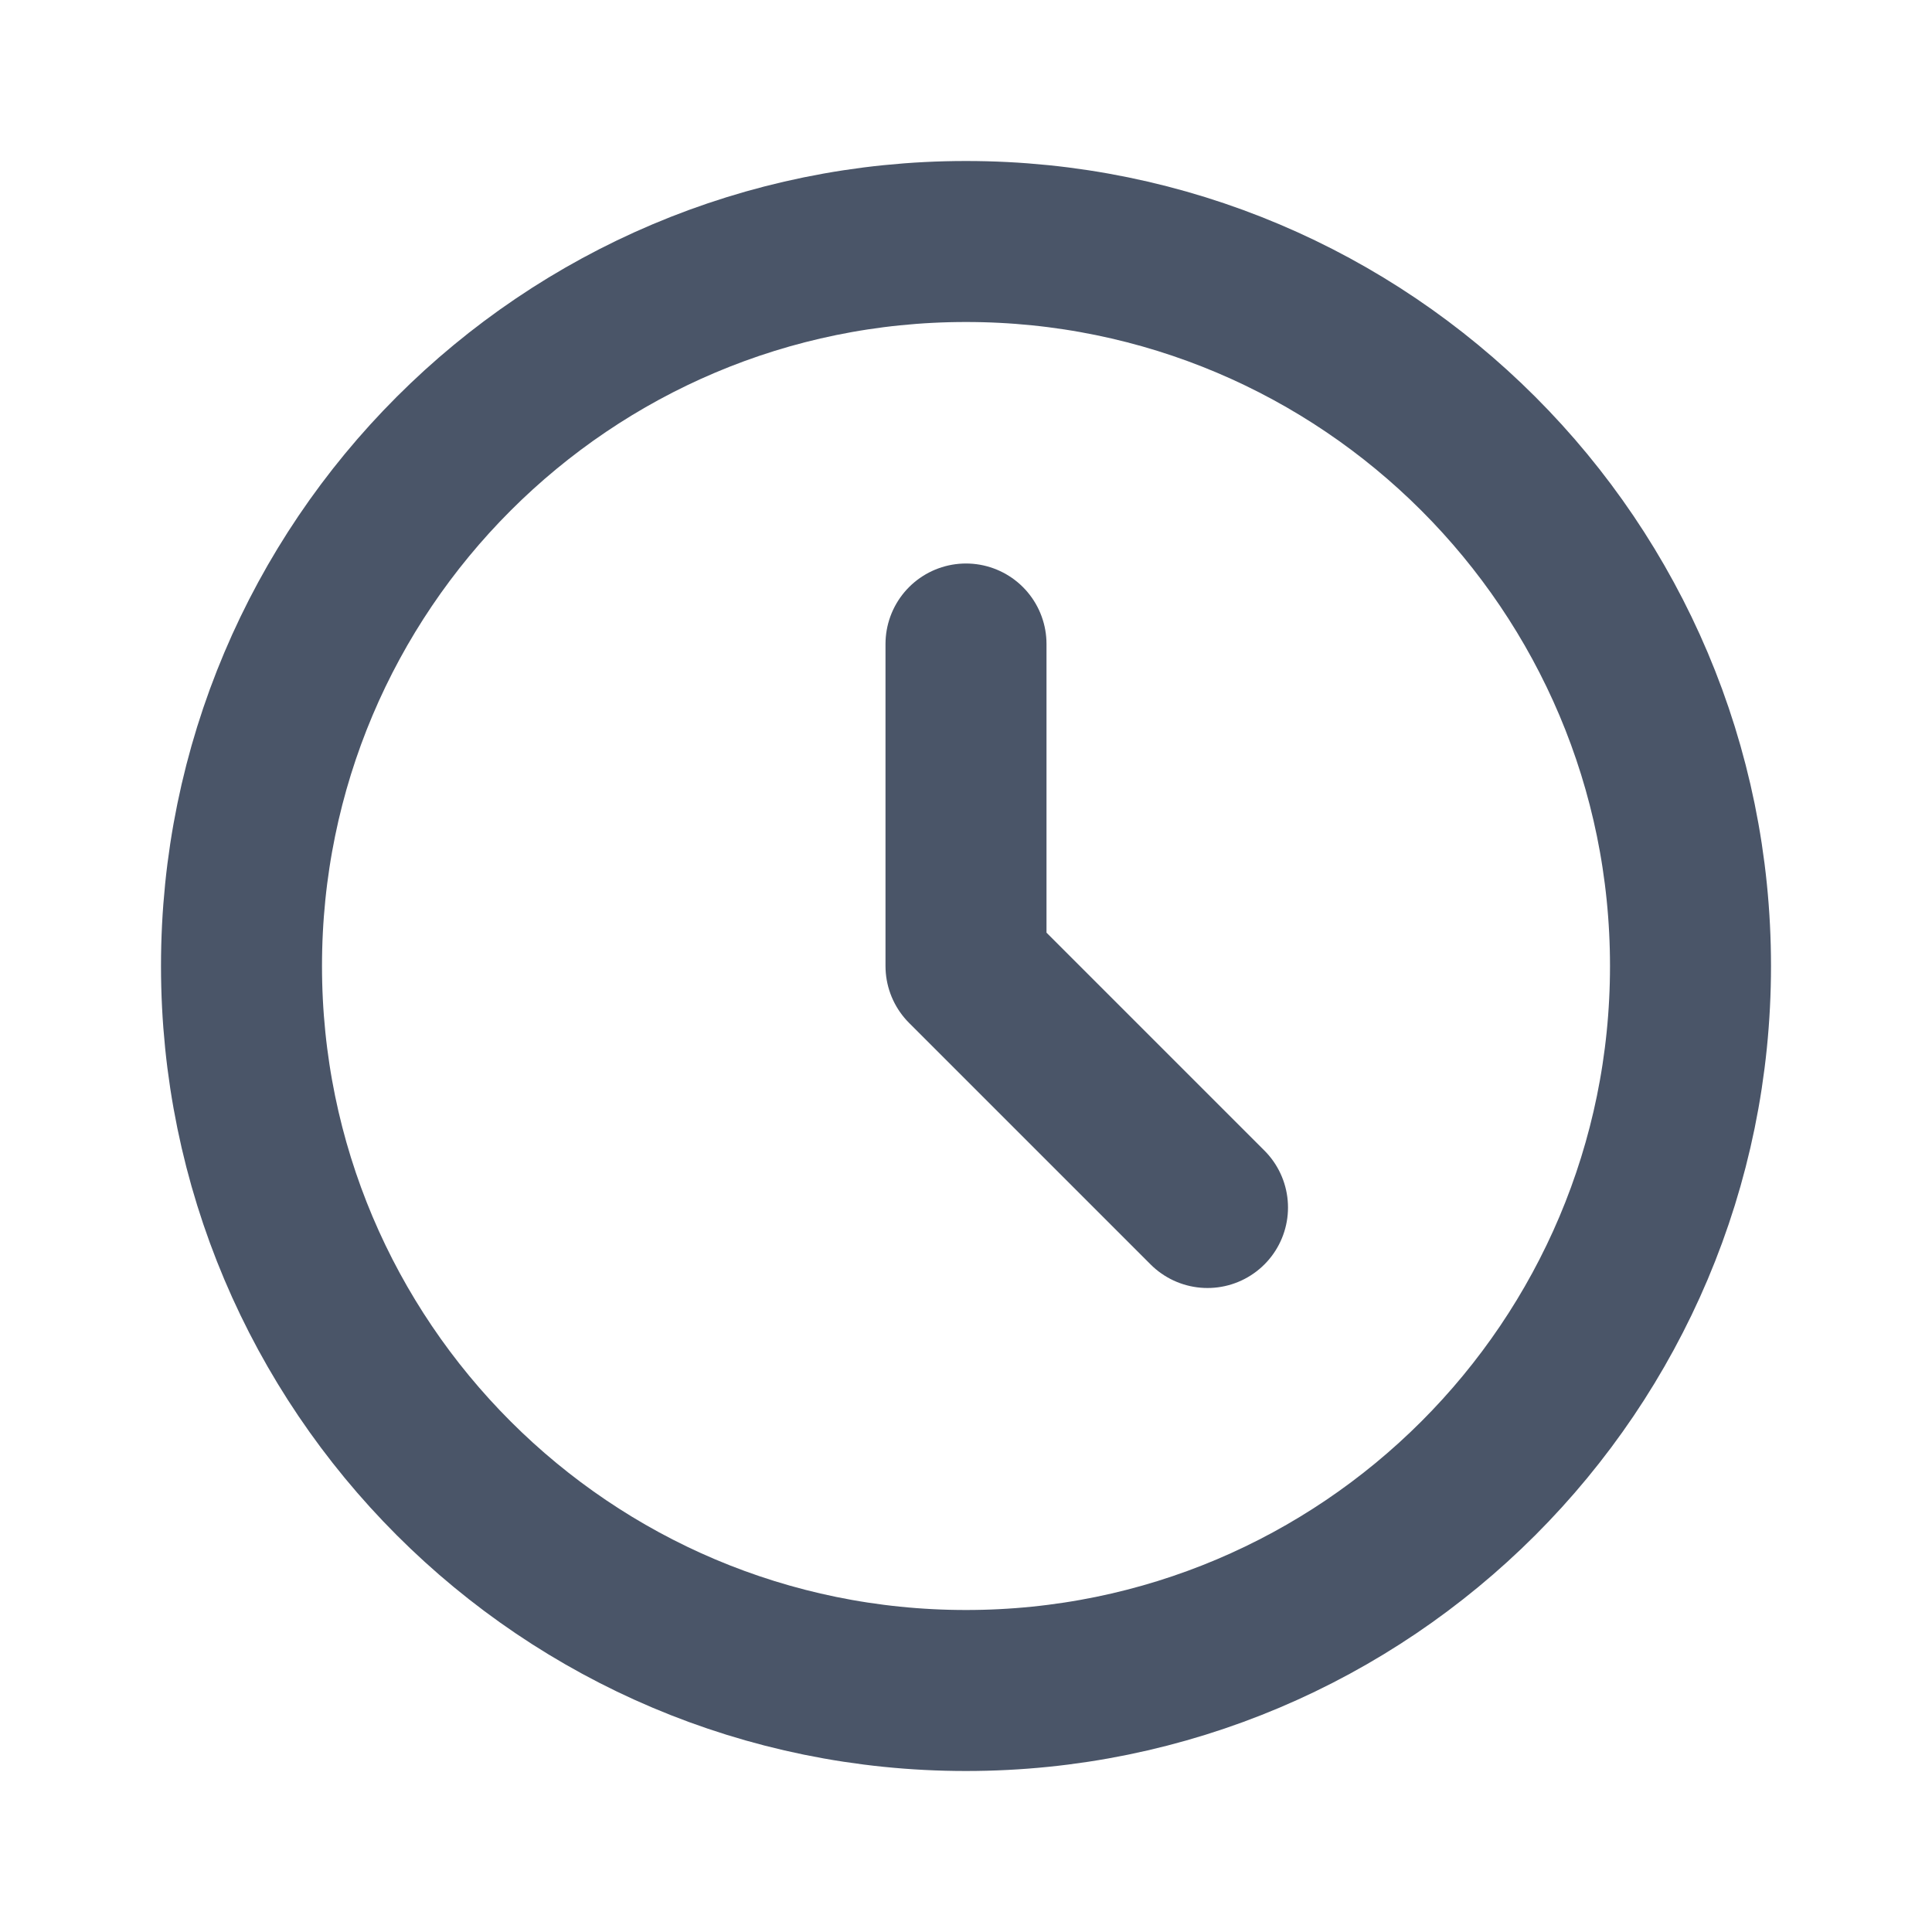
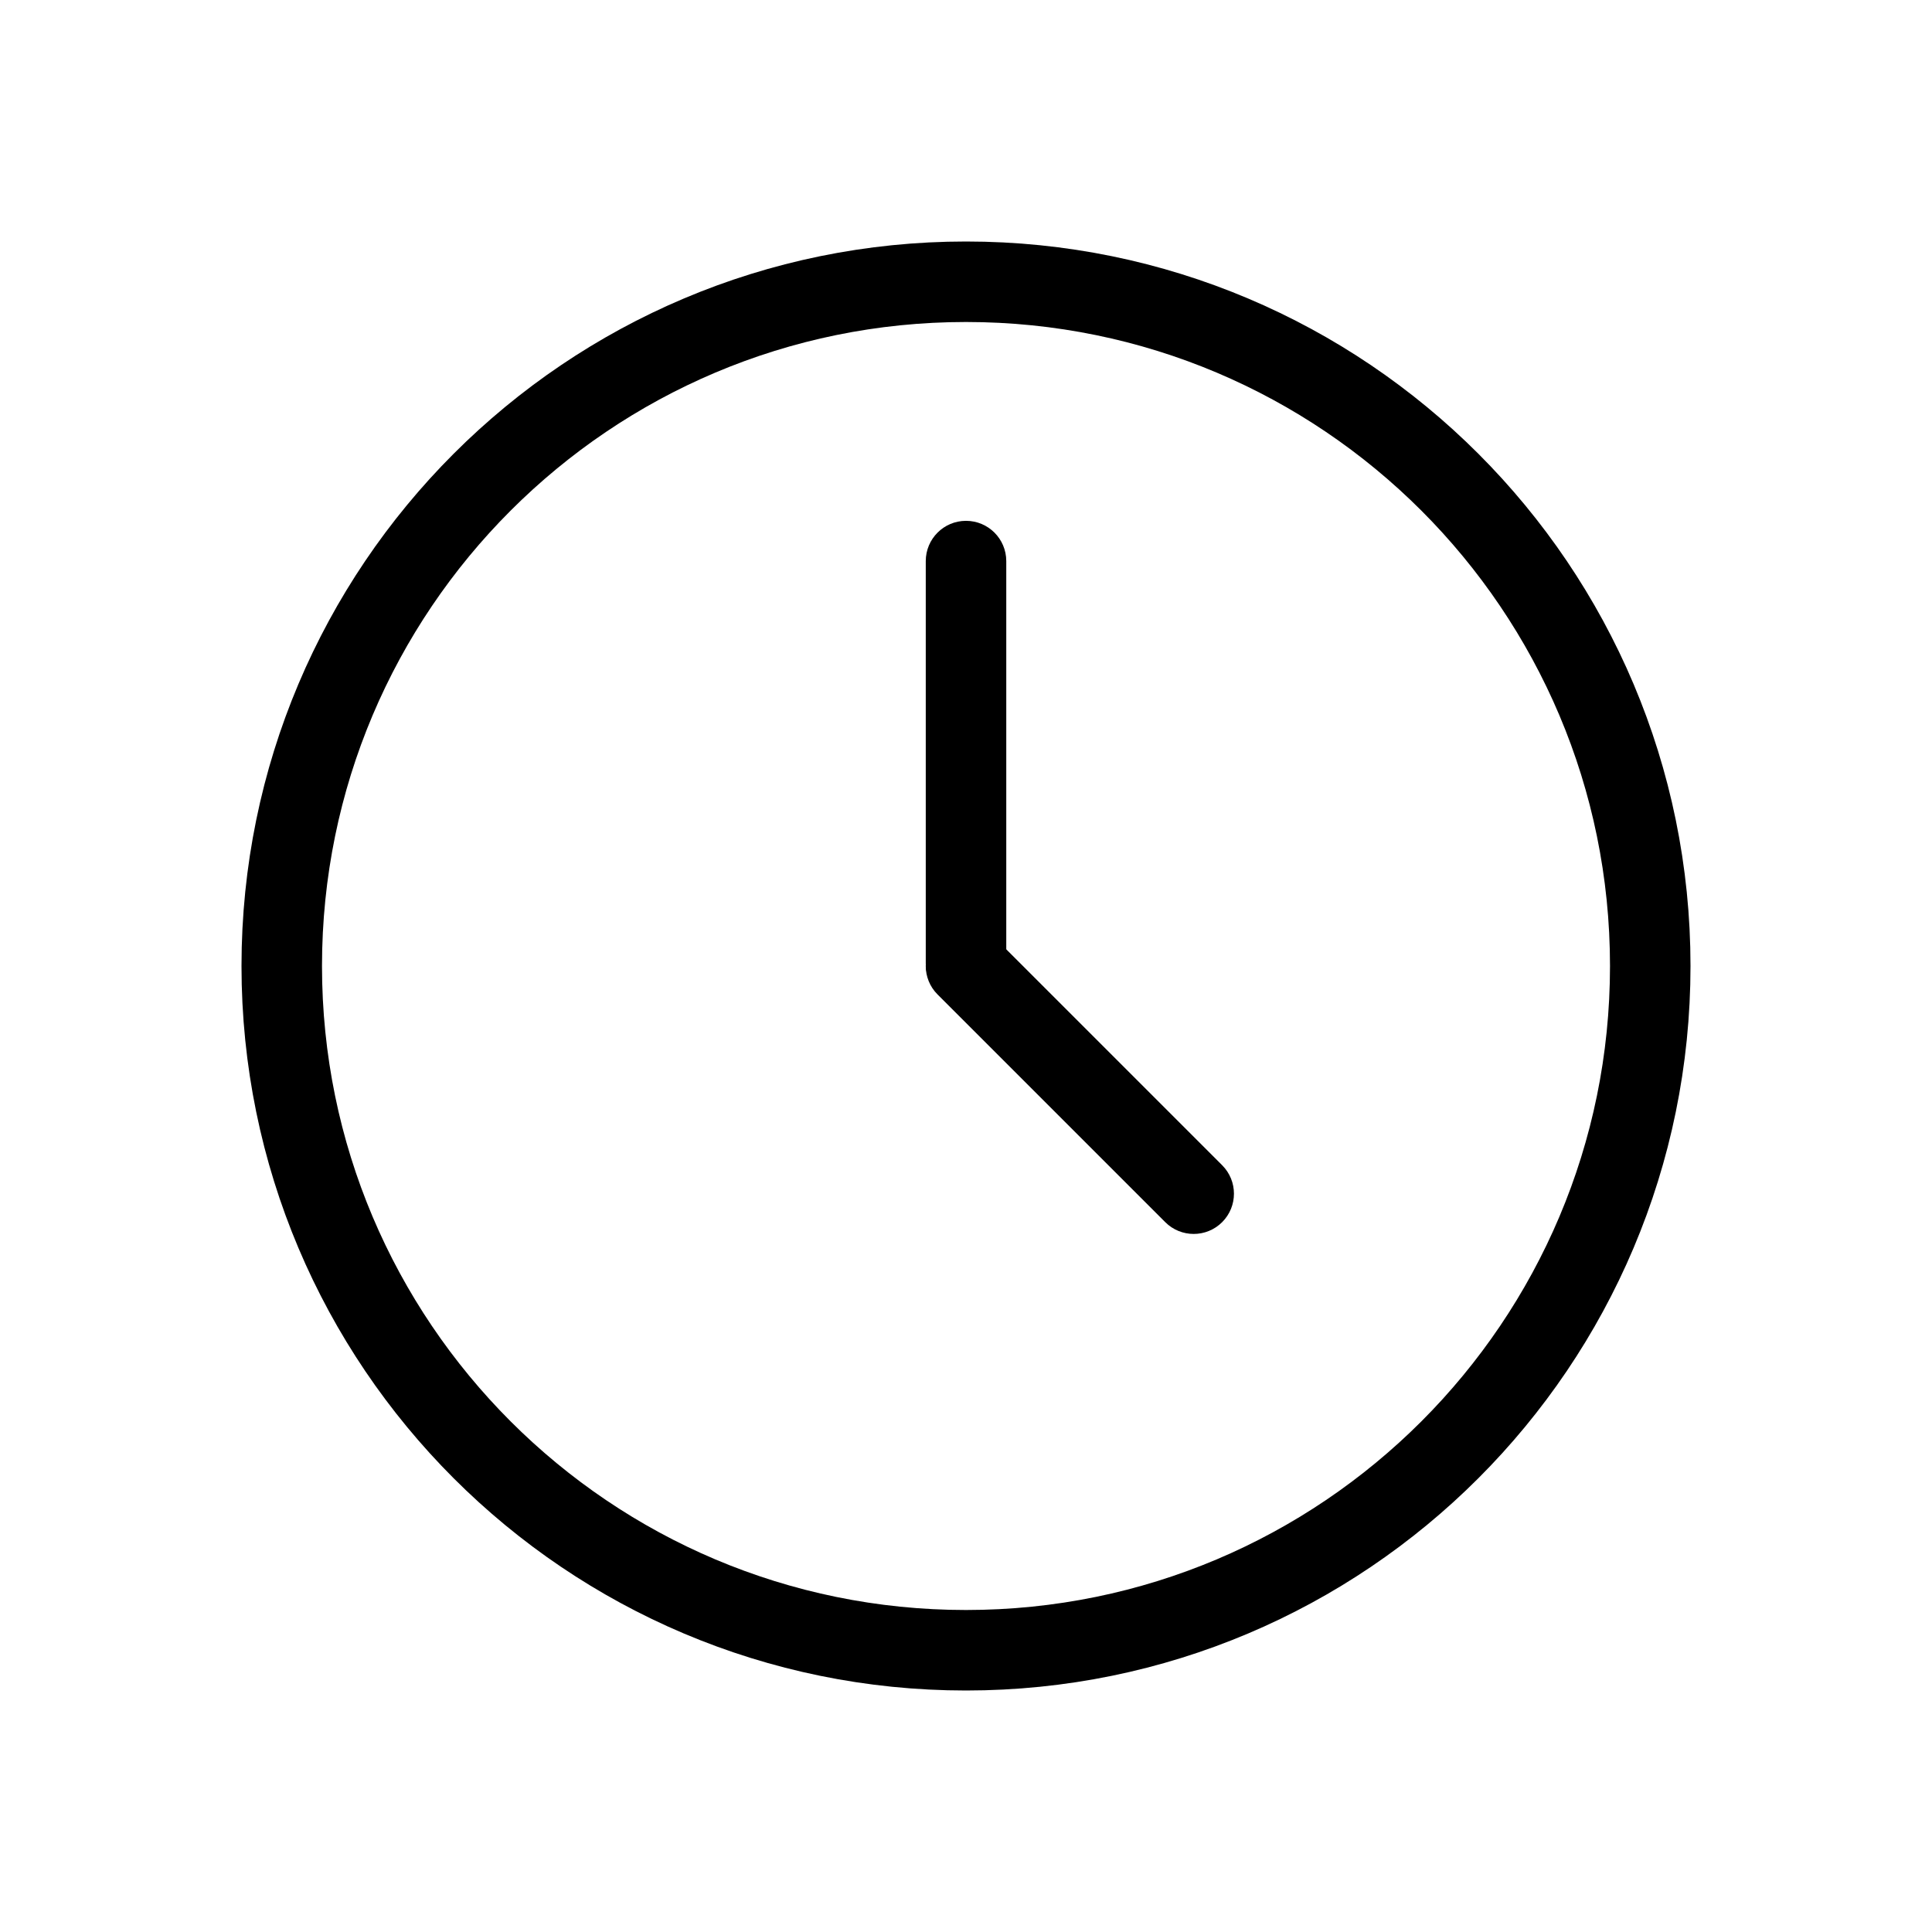
<svg xmlns="http://www.w3.org/2000/svg" width="24" height="24" viewBox="0 0 24 24" fill="none">
-   <path d="M12 8V12L15 15M21 12C21 16.971 16.971 21 12 21C7.029 21 3 16.971 3 12C3 7.029 7.029 3 12 3C16.971 3 21 7.029 21 12Z" stroke="#4A5568" stroke-width="2" stroke-linecap="round" stroke-linejoin="round" />
+   <circle cx="12" cy="12" r="8.5" stroke="black" />
+   <rect x="12.5" y="12.47" width="1" height="6" rx="0.5" transform="rotate(-180 12.5001 12.47)" fill="black" />
+   <rect x="11.293" y="12" width="1" height="5" rx="0.5" transform="rotate(-45 11.293 12)" fill="black" />
</svg>
